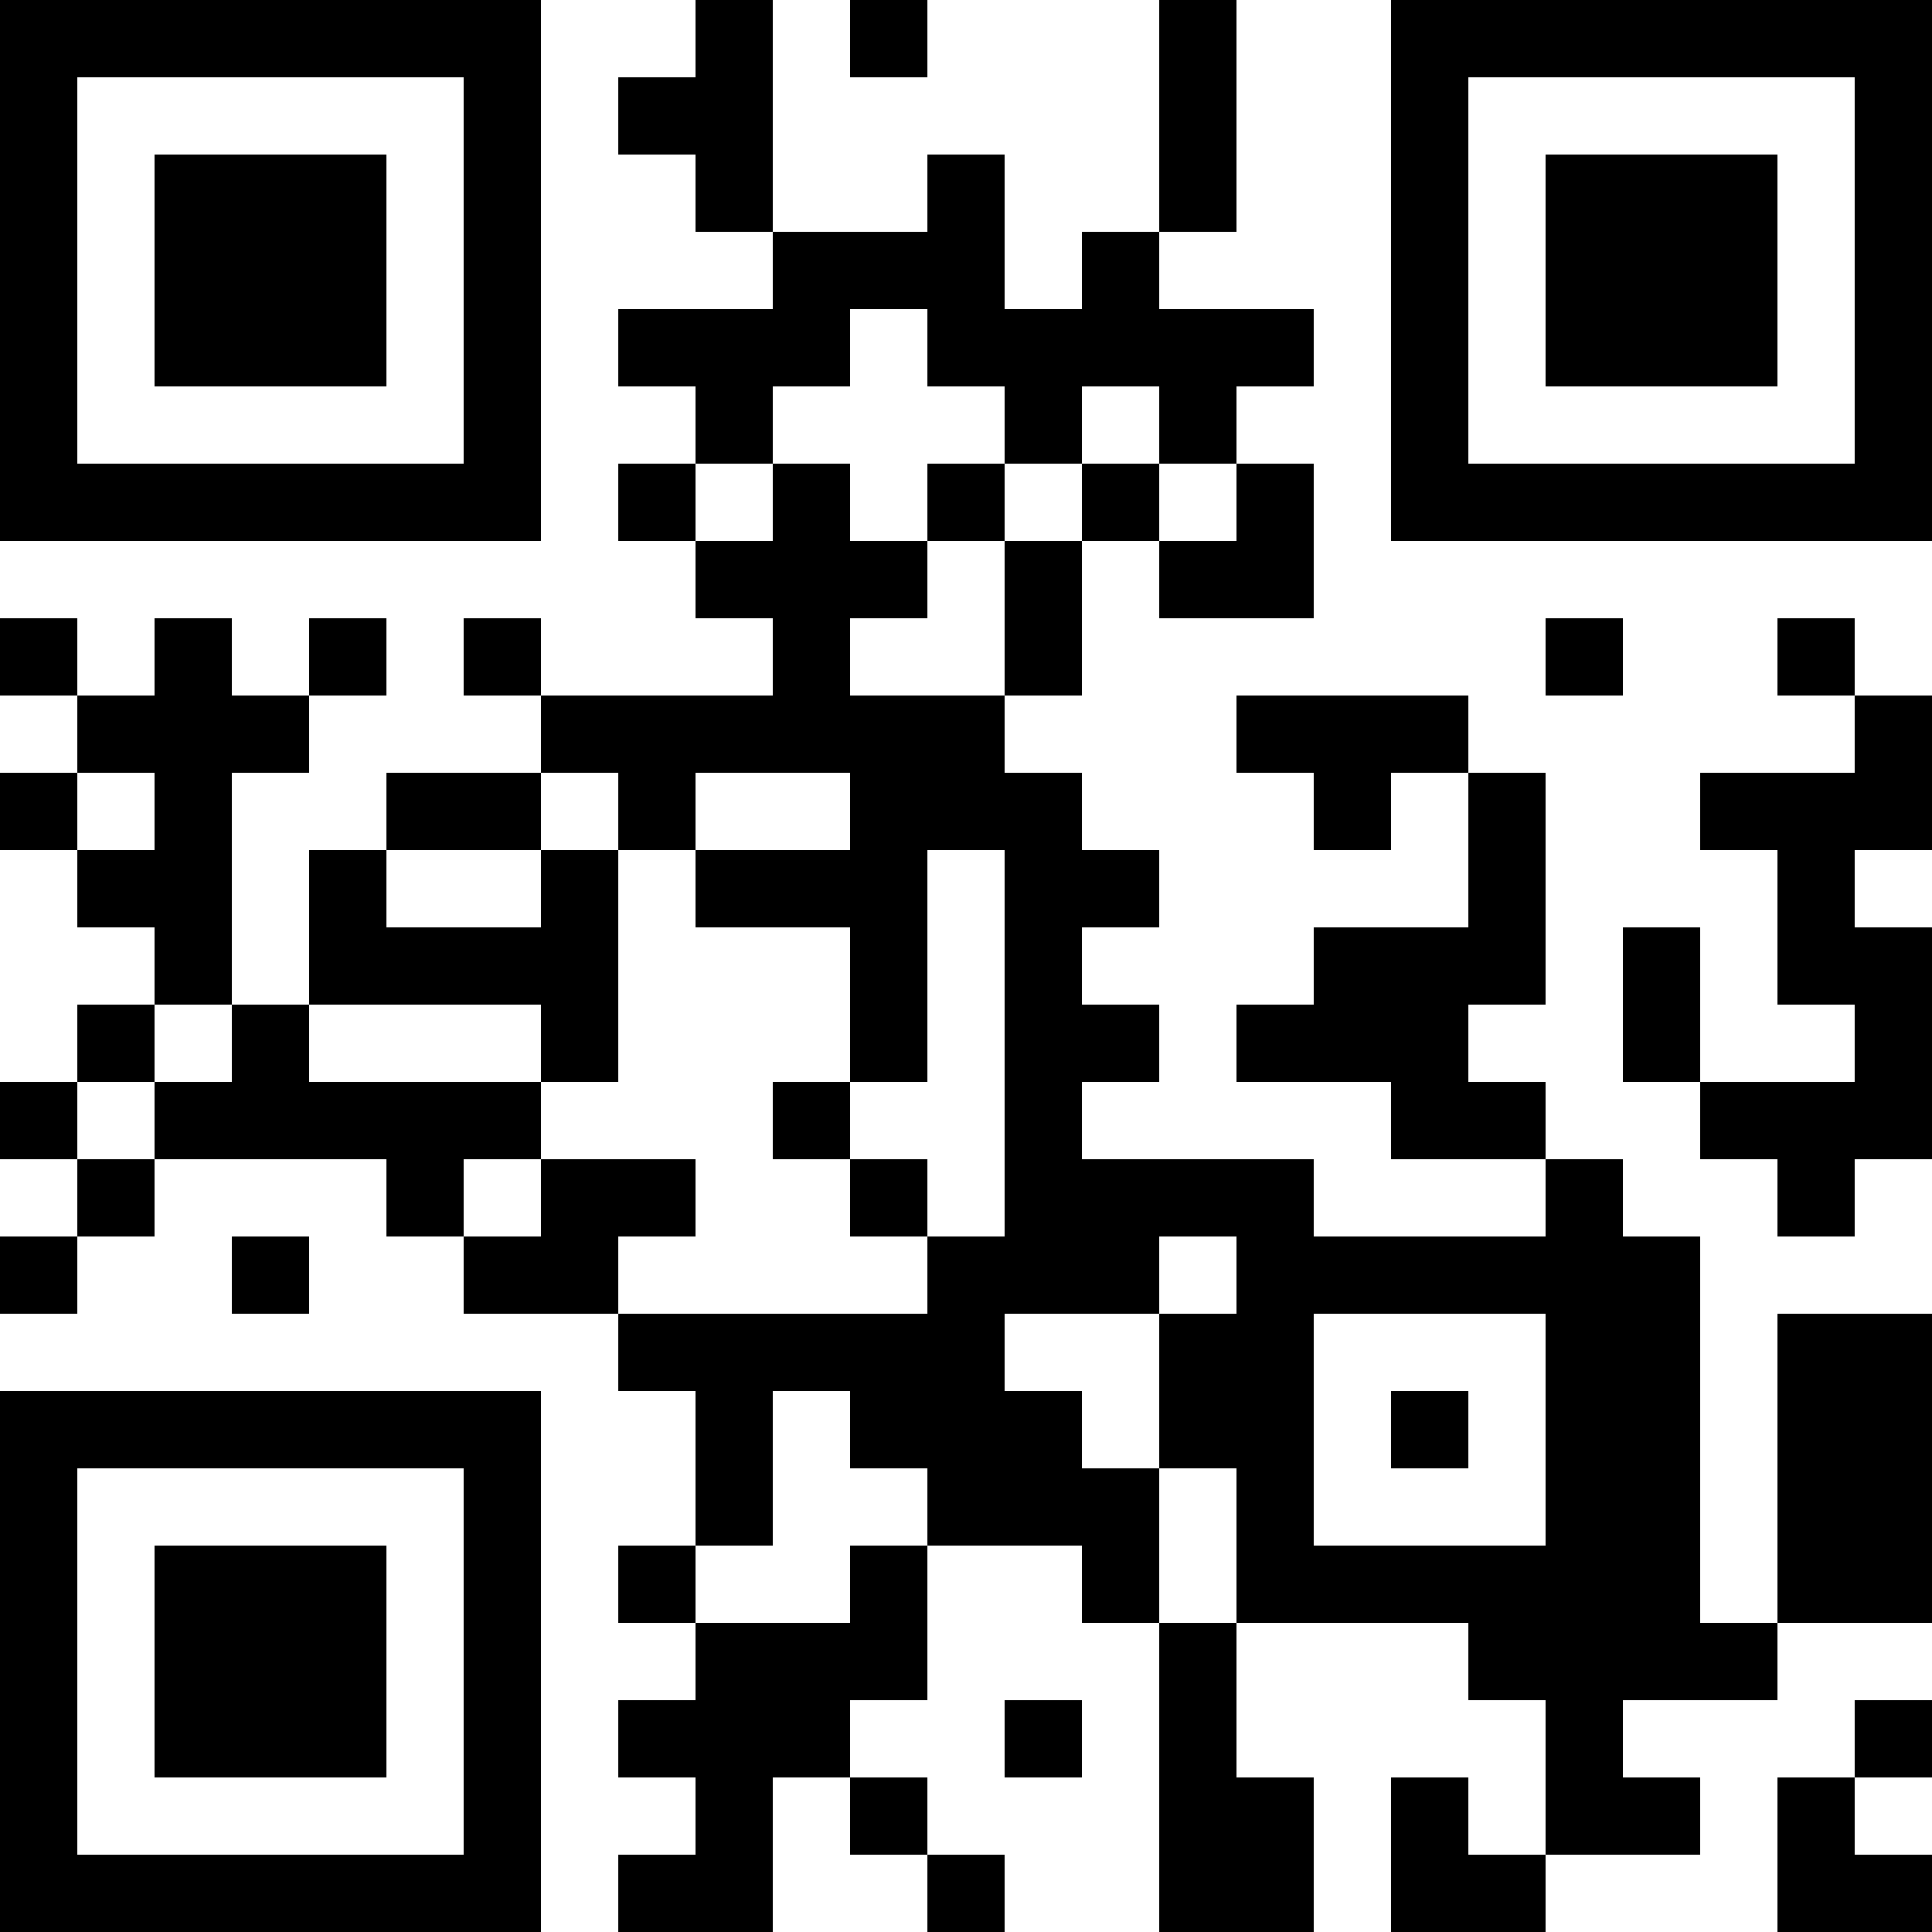
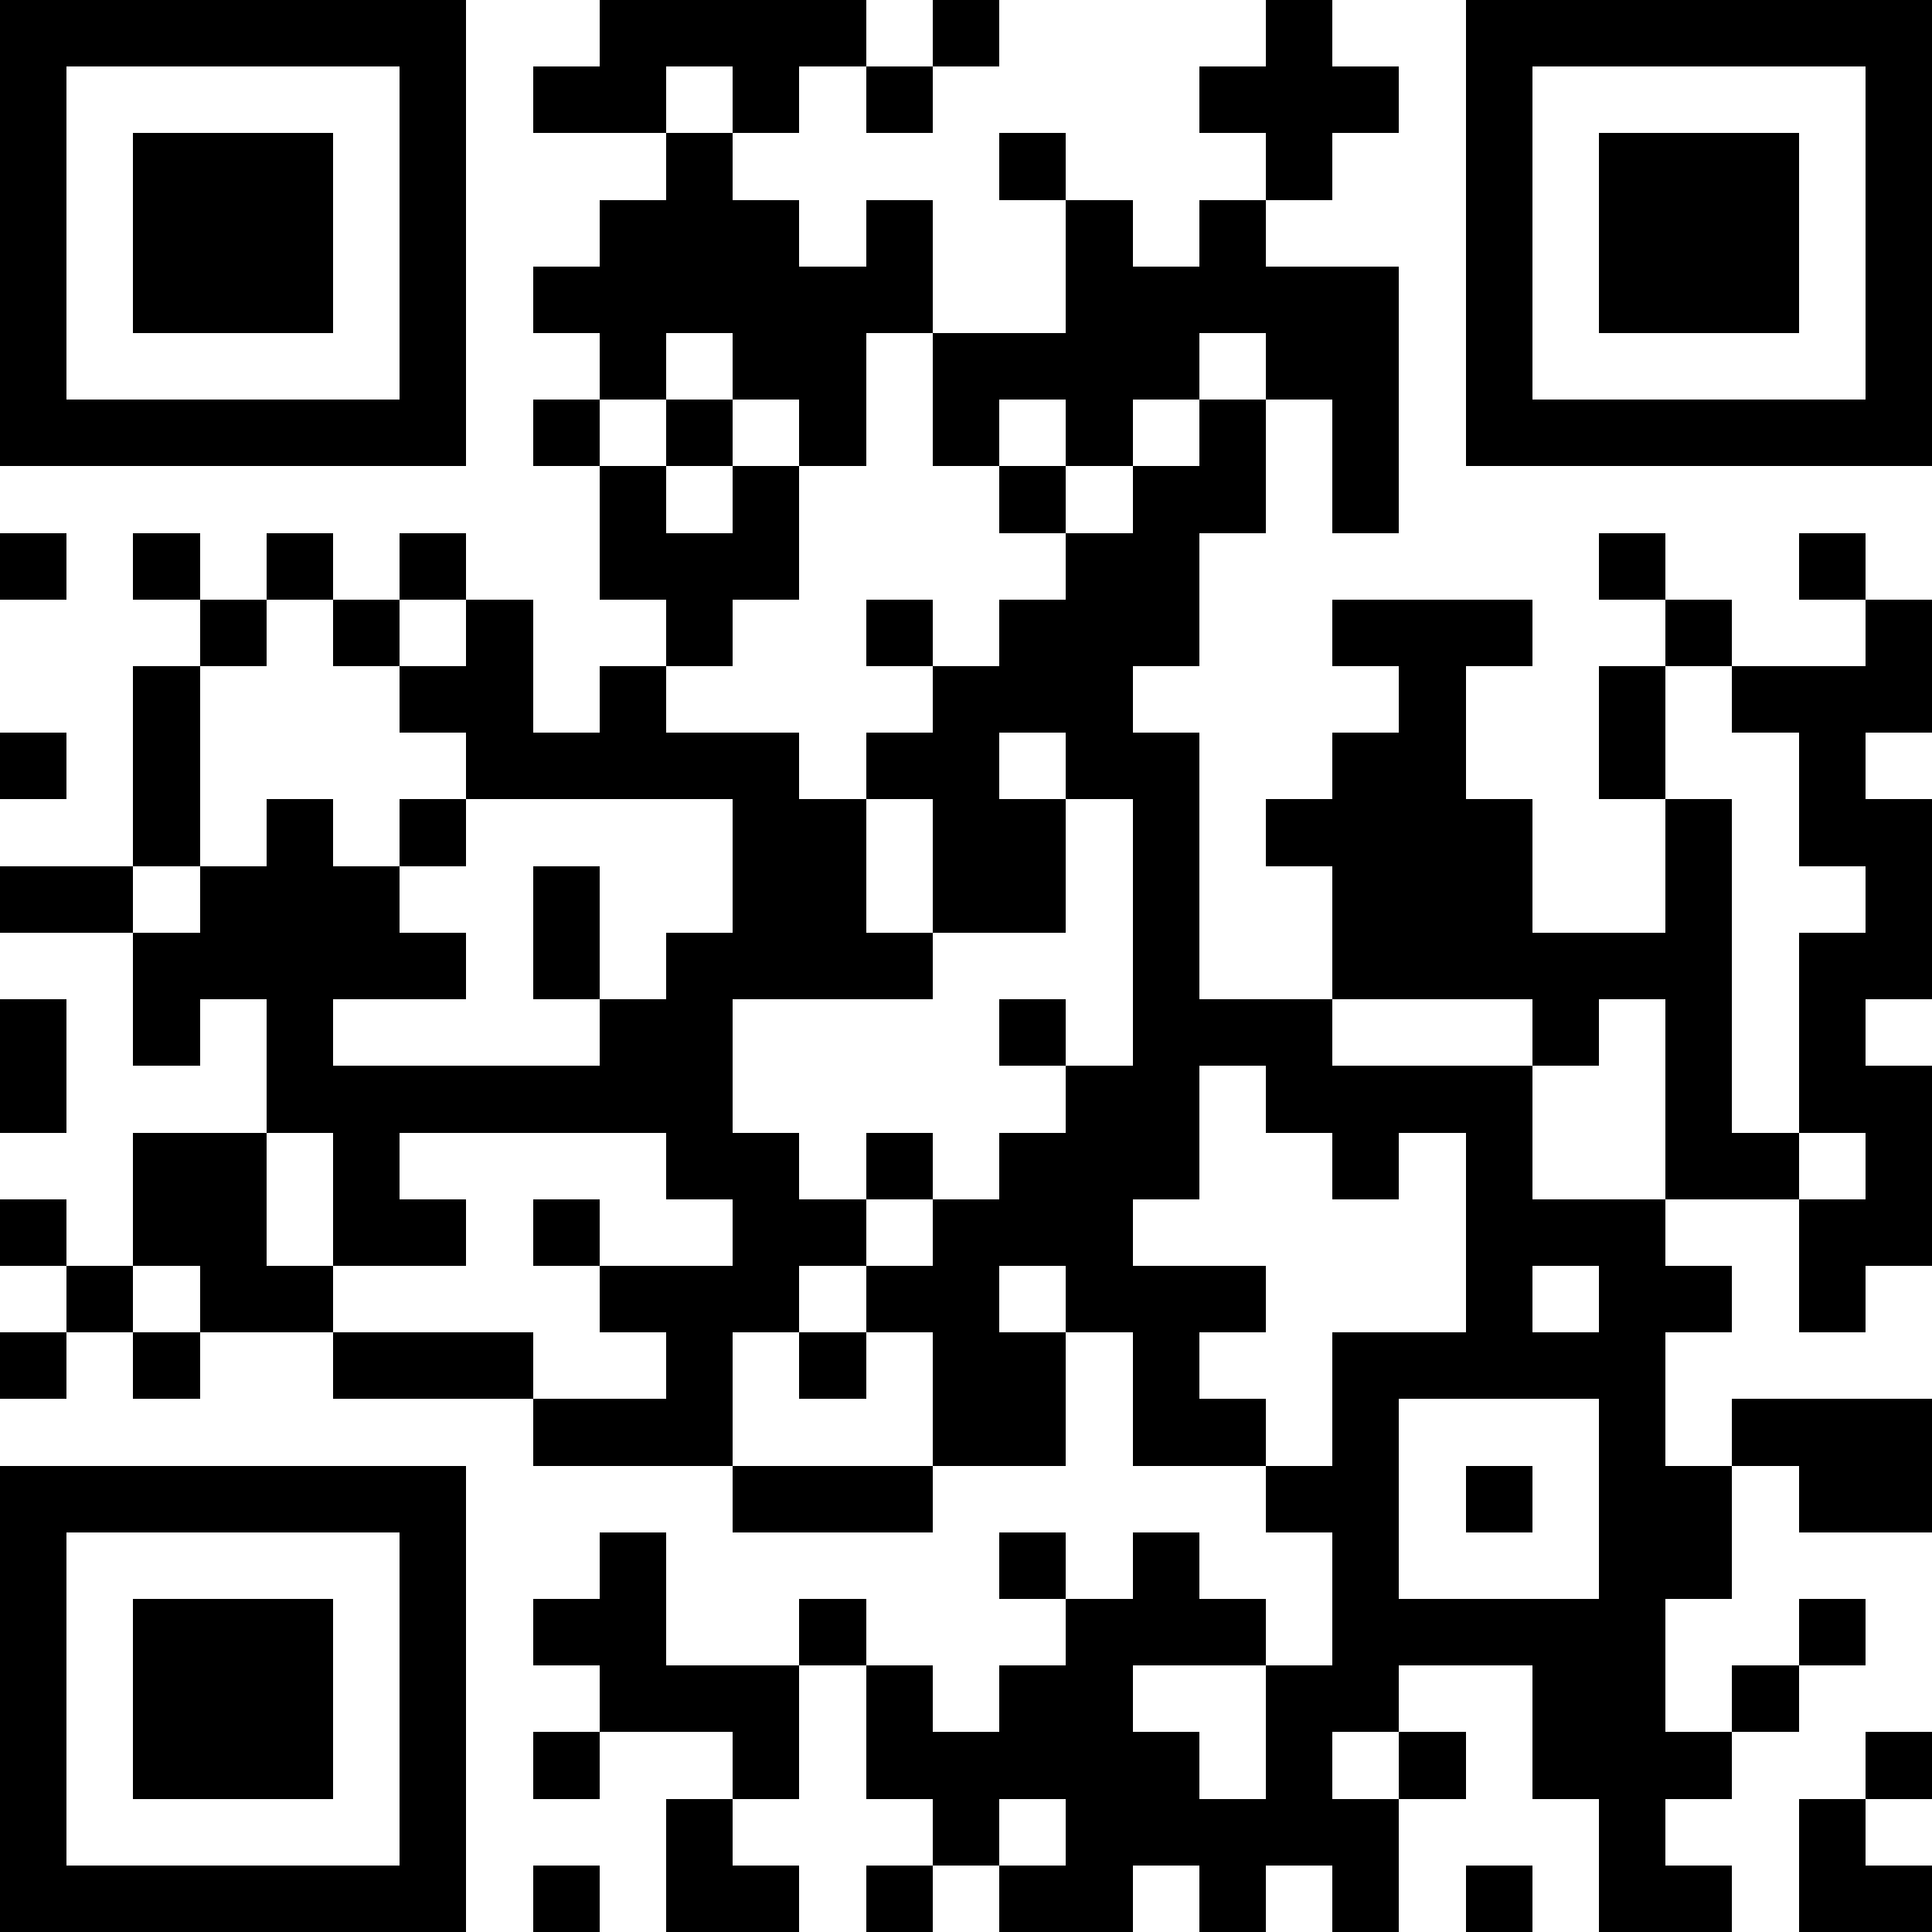
- <svg xmlns="http://www.w3.org/2000/svg" viewBox="0 0 25 25" shape-rendering="crispEdges">
-   <path fill="currentColor" d="M0 0h1v1h-1zM1 0h1v1h-1zM2 0h1v1h-1zM3 0h1v1h-1zM4 0h1v1h-1zM5 0h1v1h-1zM6 0h1v1h-1zM9 0h1v1h-1zM11 0h1v1h-1zM15 0h1v1h-1zM18 0h1v1h-1zM19 0h1v1h-1zM20 0h1v1h-1zM21 0h1v1h-1zM22 0h1v1h-1zM23 0h1v1h-1zM24 0h1v1h-1zM0 1h1v1h-1zM6 1h1v1h-1zM8 1h1v1h-1zM9 1h1v1h-1zM15 1h1v1h-1zM18 1h1v1h-1zM24 1h1v1h-1zM0 2h1v1h-1zM2 2h1v1h-1zM3 2h1v1h-1zM4 2h1v1h-1zM6 2h1v1h-1zM9 2h1v1h-1zM12 2h1v1h-1zM15 2h1v1h-1zM18 2h1v1h-1zM20 2h1v1h-1zM21 2h1v1h-1zM22 2h1v1h-1zM24 2h1v1h-1zM0 3h1v1h-1zM2 3h1v1h-1zM3 3h1v1h-1zM4 3h1v1h-1zM6 3h1v1h-1zM10 3h1v1h-1zM11 3h1v1h-1zM12 3h1v1h-1zM14 3h1v1h-1zM18 3h1v1h-1zM20 3h1v1h-1zM21 3h1v1h-1zM22 3h1v1h-1zM24 3h1v1h-1zM0 4h1v1h-1zM2 4h1v1h-1zM3 4h1v1h-1zM4 4h1v1h-1zM6 4h1v1h-1zM8 4h1v1h-1zM9 4h1v1h-1zM10 4h1v1h-1zM12 4h1v1h-1zM13 4h1v1h-1zM14 4h1v1h-1zM15 4h1v1h-1zM16 4h1v1h-1zM18 4h1v1h-1zM20 4h1v1h-1zM21 4h1v1h-1zM22 4h1v1h-1zM24 4h1v1h-1zM0 5h1v1h-1zM6 5h1v1h-1zM9 5h1v1h-1zM13 5h1v1h-1zM15 5h1v1h-1zM18 5h1v1h-1zM24 5h1v1h-1zM0 6h1v1h-1zM1 6h1v1h-1zM2 6h1v1h-1zM3 6h1v1h-1zM4 6h1v1h-1zM5 6h1v1h-1zM6 6h1v1h-1zM8 6h1v1h-1zM10 6h1v1h-1zM12 6h1v1h-1zM14 6h1v1h-1zM16 6h1v1h-1zM18 6h1v1h-1zM19 6h1v1h-1zM20 6h1v1h-1zM21 6h1v1h-1zM22 6h1v1h-1zM23 6h1v1h-1zM24 6h1v1h-1zM9 7h1v1h-1zM10 7h1v1h-1zM11 7h1v1h-1zM13 7h1v1h-1zM15 7h1v1h-1zM16 7h1v1h-1zM0 8h1v1h-1zM2 8h1v1h-1zM4 8h1v1h-1zM6 8h1v1h-1zM10 8h1v1h-1zM13 8h1v1h-1zM20 8h1v1h-1zM23 8h1v1h-1zM1 9h1v1h-1zM2 9h1v1h-1zM3 9h1v1h-1zM7 9h1v1h-1zM8 9h1v1h-1zM9 9h1v1h-1zM10 9h1v1h-1zM11 9h1v1h-1zM12 9h1v1h-1zM16 9h1v1h-1zM17 9h1v1h-1zM18 9h1v1h-1zM24 9h1v1h-1zM0 10h1v1h-1zM2 10h1v1h-1zM5 10h1v1h-1zM6 10h1v1h-1zM8 10h1v1h-1zM11 10h1v1h-1zM12 10h1v1h-1zM13 10h1v1h-1zM17 10h1v1h-1zM19 10h1v1h-1zM22 10h1v1h-1zM23 10h1v1h-1zM24 10h1v1h-1zM1 11h1v1h-1zM2 11h1v1h-1zM4 11h1v1h-1zM7 11h1v1h-1zM9 11h1v1h-1zM10 11h1v1h-1zM11 11h1v1h-1zM13 11h1v1h-1zM14 11h1v1h-1zM19 11h1v1h-1zM23 11h1v1h-1zM2 12h1v1h-1zM4 12h1v1h-1zM5 12h1v1h-1zM6 12h1v1h-1zM7 12h1v1h-1zM11 12h1v1h-1zM13 12h1v1h-1zM17 12h1v1h-1zM18 12h1v1h-1zM19 12h1v1h-1zM21 12h1v1h-1zM23 12h1v1h-1zM24 12h1v1h-1zM1 13h1v1h-1zM3 13h1v1h-1zM7 13h1v1h-1zM11 13h1v1h-1zM13 13h1v1h-1zM14 13h1v1h-1zM16 13h1v1h-1zM17 13h1v1h-1zM18 13h1v1h-1zM21 13h1v1h-1zM24 13h1v1h-1zM0 14h1v1h-1zM2 14h1v1h-1zM3 14h1v1h-1zM4 14h1v1h-1zM5 14h1v1h-1zM6 14h1v1h-1zM10 14h1v1h-1zM13 14h1v1h-1zM18 14h1v1h-1zM19 14h1v1h-1zM22 14h1v1h-1zM23 14h1v1h-1zM24 14h1v1h-1zM1 15h1v1h-1zM5 15h1v1h-1zM7 15h1v1h-1zM8 15h1v1h-1zM11 15h1v1h-1zM13 15h1v1h-1zM14 15h1v1h-1zM15 15h1v1h-1zM16 15h1v1h-1zM20 15h1v1h-1zM23 15h1v1h-1zM0 16h1v1h-1zM3 16h1v1h-1zM6 16h1v1h-1zM7 16h1v1h-1zM12 16h1v1h-1zM13 16h1v1h-1zM14 16h1v1h-1zM16 16h1v1h-1zM17 16h1v1h-1zM18 16h1v1h-1zM19 16h1v1h-1zM20 16h1v1h-1zM21 16h1v1h-1zM8 17h1v1h-1zM9 17h1v1h-1zM10 17h1v1h-1zM11 17h1v1h-1zM12 17h1v1h-1zM15 17h1v1h-1zM16 17h1v1h-1zM20 17h1v1h-1zM21 17h1v1h-1zM23 17h1v1h-1zM24 17h1v1h-1zM0 18h1v1h-1zM1 18h1v1h-1zM2 18h1v1h-1zM3 18h1v1h-1zM4 18h1v1h-1zM5 18h1v1h-1zM6 18h1v1h-1zM9 18h1v1h-1zM11 18h1v1h-1zM12 18h1v1h-1zM13 18h1v1h-1zM15 18h1v1h-1zM16 18h1v1h-1zM18 18h1v1h-1zM20 18h1v1h-1zM21 18h1v1h-1zM23 18h1v1h-1zM24 18h1v1h-1zM0 19h1v1h-1zM6 19h1v1h-1zM9 19h1v1h-1zM12 19h1v1h-1zM13 19h1v1h-1zM14 19h1v1h-1zM16 19h1v1h-1zM20 19h1v1h-1zM21 19h1v1h-1zM23 19h1v1h-1zM24 19h1v1h-1zM0 20h1v1h-1zM2 20h1v1h-1zM3 20h1v1h-1zM4 20h1v1h-1zM6 20h1v1h-1zM8 20h1v1h-1zM11 20h1v1h-1zM14 20h1v1h-1zM16 20h1v1h-1zM17 20h1v1h-1zM18 20h1v1h-1zM19 20h1v1h-1zM20 20h1v1h-1zM21 20h1v1h-1zM23 20h1v1h-1zM24 20h1v1h-1zM0 21h1v1h-1zM2 21h1v1h-1zM3 21h1v1h-1zM4 21h1v1h-1zM6 21h1v1h-1zM9 21h1v1h-1zM10 21h1v1h-1zM11 21h1v1h-1zM15 21h1v1h-1zM19 21h1v1h-1zM20 21h1v1h-1zM21 21h1v1h-1zM22 21h1v1h-1zM0 22h1v1h-1zM2 22h1v1h-1zM3 22h1v1h-1zM4 22h1v1h-1zM6 22h1v1h-1zM8 22h1v1h-1zM9 22h1v1h-1zM10 22h1v1h-1zM13 22h1v1h-1zM15 22h1v1h-1zM20 22h1v1h-1zM24 22h1v1h-1zM0 23h1v1h-1zM6 23h1v1h-1zM9 23h1v1h-1zM11 23h1v1h-1zM15 23h1v1h-1zM16 23h1v1h-1zM18 23h1v1h-1zM20 23h1v1h-1zM21 23h1v1h-1zM23 23h1v1h-1zM0 24h1v1h-1zM1 24h1v1h-1zM2 24h1v1h-1zM3 24h1v1h-1zM4 24h1v1h-1zM5 24h1v1h-1zM6 24h1v1h-1zM8 24h1v1h-1zM9 24h1v1h-1zM12 24h1v1h-1zM15 24h1v1h-1zM16 24h1v1h-1zM18 24h1v1h-1zM19 24h1v1h-1zM23 24h1v1h-1zM24 24h1v1h-1z" />
+ <svg xmlns="http://www.w3.org/2000/svg" viewBox="0 0 29 29" shape-rendering="crispEdges">
+   <path fill="currentColor" d="M0 0h1v1h-1zM1 0h1v1h-1zM2 0h1v1h-1zM3 0h1v1h-1zM4 0h1v1h-1zM5 0h1v1h-1zM6 0h1v1h-1zM9 0h1v1h-1zM10 0h1v1h-1zM11 0h1v1h-1zM12 0h1v1h-1zM14 0h1v1h-1zM19 0h1v1h-1zM22 0h1v1h-1zM23 0h1v1h-1zM24 0h1v1h-1zM25 0h1v1h-1zM26 0h1v1h-1zM27 0h1v1h-1zM28 0h1v1h-1zM0 1h1v1h-1zM6 1h1v1h-1zM8 1h1v1h-1zM9 1h1v1h-1zM11 1h1v1h-1zM13 1h1v1h-1zM18 1h1v1h-1zM19 1h1v1h-1zM20 1h1v1h-1zM22 1h1v1h-1zM28 1h1v1h-1zM0 2h1v1h-1zM2 2h1v1h-1zM3 2h1v1h-1zM4 2h1v1h-1zM6 2h1v1h-1zM10 2h1v1h-1zM15 2h1v1h-1zM19 2h1v1h-1zM22 2h1v1h-1zM24 2h1v1h-1zM25 2h1v1h-1zM26 2h1v1h-1zM28 2h1v1h-1zM0 3h1v1h-1zM2 3h1v1h-1zM3 3h1v1h-1zM4 3h1v1h-1zM6 3h1v1h-1zM9 3h1v1h-1zM10 3h1v1h-1zM11 3h1v1h-1zM13 3h1v1h-1zM16 3h1v1h-1zM18 3h1v1h-1zM22 3h1v1h-1zM24 3h1v1h-1zM25 3h1v1h-1zM26 3h1v1h-1zM28 3h1v1h-1zM0 4h1v1h-1zM2 4h1v1h-1zM3 4h1v1h-1zM4 4h1v1h-1zM6 4h1v1h-1zM8 4h1v1h-1zM9 4h1v1h-1zM10 4h1v1h-1zM11 4h1v1h-1zM12 4h1v1h-1zM13 4h1v1h-1zM16 4h1v1h-1zM17 4h1v1h-1zM18 4h1v1h-1zM19 4h1v1h-1zM20 4h1v1h-1zM22 4h1v1h-1zM24 4h1v1h-1zM25 4h1v1h-1zM26 4h1v1h-1zM28 4h1v1h-1zM0 5h1v1h-1zM6 5h1v1h-1zM9 5h1v1h-1zM11 5h1v1h-1zM12 5h1v1h-1zM14 5h1v1h-1zM15 5h1v1h-1zM16 5h1v1h-1zM17 5h1v1h-1zM19 5h1v1h-1zM20 5h1v1h-1zM22 5h1v1h-1zM28 5h1v1h-1zM0 6h1v1h-1zM1 6h1v1h-1zM2 6h1v1h-1zM3 6h1v1h-1zM4 6h1v1h-1zM5 6h1v1h-1zM6 6h1v1h-1zM8 6h1v1h-1zM10 6h1v1h-1zM12 6h1v1h-1zM14 6h1v1h-1zM16 6h1v1h-1zM18 6h1v1h-1zM20 6h1v1h-1zM22 6h1v1h-1zM23 6h1v1h-1zM24 6h1v1h-1zM25 6h1v1h-1zM26 6h1v1h-1zM27 6h1v1h-1zM28 6h1v1h-1zM9 7h1v1h-1zM11 7h1v1h-1zM15 7h1v1h-1zM17 7h1v1h-1zM18 7h1v1h-1zM20 7h1v1h-1zM0 8h1v1h-1zM2 8h1v1h-1zM4 8h1v1h-1zM6 8h1v1h-1zM9 8h1v1h-1zM10 8h1v1h-1zM11 8h1v1h-1zM16 8h1v1h-1zM17 8h1v1h-1zM24 8h1v1h-1zM27 8h1v1h-1zM3 9h1v1h-1zM5 9h1v1h-1zM7 9h1v1h-1zM10 9h1v1h-1zM13 9h1v1h-1zM15 9h1v1h-1zM16 9h1v1h-1zM17 9h1v1h-1zM20 9h1v1h-1zM21 9h1v1h-1zM22 9h1v1h-1zM25 9h1v1h-1zM28 9h1v1h-1zM2 10h1v1h-1zM6 10h1v1h-1zM7 10h1v1h-1zM9 10h1v1h-1zM14 10h1v1h-1zM15 10h1v1h-1zM16 10h1v1h-1zM21 10h1v1h-1zM24 10h1v1h-1zM26 10h1v1h-1zM27 10h1v1h-1zM28 10h1v1h-1zM0 11h1v1h-1zM2 11h1v1h-1zM7 11h1v1h-1zM8 11h1v1h-1zM9 11h1v1h-1zM10 11h1v1h-1zM11 11h1v1h-1zM13 11h1v1h-1zM14 11h1v1h-1zM16 11h1v1h-1zM17 11h1v1h-1zM20 11h1v1h-1zM21 11h1v1h-1zM24 11h1v1h-1zM27 11h1v1h-1zM2 12h1v1h-1zM4 12h1v1h-1zM6 12h1v1h-1zM11 12h1v1h-1zM12 12h1v1h-1zM14 12h1v1h-1zM15 12h1v1h-1zM17 12h1v1h-1zM19 12h1v1h-1zM20 12h1v1h-1zM21 12h1v1h-1zM22 12h1v1h-1zM25 12h1v1h-1zM27 12h1v1h-1zM28 12h1v1h-1zM0 13h1v1h-1zM1 13h1v1h-1zM3 13h1v1h-1zM4 13h1v1h-1zM5 13h1v1h-1zM8 13h1v1h-1zM11 13h1v1h-1zM12 13h1v1h-1zM14 13h1v1h-1zM15 13h1v1h-1zM17 13h1v1h-1zM20 13h1v1h-1zM21 13h1v1h-1zM22 13h1v1h-1zM25 13h1v1h-1zM28 13h1v1h-1zM2 14h1v1h-1zM3 14h1v1h-1zM4 14h1v1h-1zM5 14h1v1h-1zM6 14h1v1h-1zM8 14h1v1h-1zM10 14h1v1h-1zM11 14h1v1h-1zM12 14h1v1h-1zM13 14h1v1h-1zM17 14h1v1h-1zM20 14h1v1h-1zM21 14h1v1h-1zM22 14h1v1h-1zM23 14h1v1h-1zM24 14h1v1h-1zM25 14h1v1h-1zM27 14h1v1h-1zM28 14h1v1h-1zM0 15h1v1h-1zM2 15h1v1h-1zM4 15h1v1h-1zM9 15h1v1h-1zM10 15h1v1h-1zM15 15h1v1h-1zM17 15h1v1h-1zM18 15h1v1h-1zM19 15h1v1h-1zM23 15h1v1h-1zM25 15h1v1h-1zM27 15h1v1h-1zM0 16h1v1h-1zM4 16h1v1h-1zM5 16h1v1h-1zM6 16h1v1h-1zM7 16h1v1h-1zM8 16h1v1h-1zM9 16h1v1h-1zM10 16h1v1h-1zM16 16h1v1h-1zM17 16h1v1h-1zM19 16h1v1h-1zM20 16h1v1h-1zM21 16h1v1h-1zM22 16h1v1h-1zM25 16h1v1h-1zM27 16h1v1h-1zM28 16h1v1h-1zM2 17h1v1h-1zM3 17h1v1h-1zM5 17h1v1h-1zM10 17h1v1h-1zM11 17h1v1h-1zM13 17h1v1h-1zM15 17h1v1h-1zM16 17h1v1h-1zM17 17h1v1h-1zM20 17h1v1h-1zM22 17h1v1h-1zM25 17h1v1h-1zM26 17h1v1h-1zM28 17h1v1h-1zM0 18h1v1h-1zM2 18h1v1h-1zM3 18h1v1h-1zM5 18h1v1h-1zM6 18h1v1h-1zM8 18h1v1h-1zM11 18h1v1h-1zM12 18h1v1h-1zM14 18h1v1h-1zM15 18h1v1h-1zM16 18h1v1h-1zM22 18h1v1h-1zM23 18h1v1h-1zM24 18h1v1h-1zM27 18h1v1h-1zM28 18h1v1h-1zM1 19h1v1h-1zM3 19h1v1h-1zM4 19h1v1h-1zM9 19h1v1h-1zM10 19h1v1h-1zM11 19h1v1h-1zM13 19h1v1h-1zM14 19h1v1h-1zM16 19h1v1h-1zM17 19h1v1h-1zM18 19h1v1h-1zM22 19h1v1h-1zM24 19h1v1h-1zM25 19h1v1h-1zM27 19h1v1h-1zM0 20h1v1h-1zM2 20h1v1h-1zM5 20h1v1h-1zM6 20h1v1h-1zM7 20h1v1h-1zM10 20h1v1h-1zM12 20h1v1h-1zM14 20h1v1h-1zM15 20h1v1h-1zM17 20h1v1h-1zM20 20h1v1h-1zM21 20h1v1h-1zM22 20h1v1h-1zM23 20h1v1h-1zM24 20h1v1h-1zM8 21h1v1h-1zM9 21h1v1h-1zM10 21h1v1h-1zM14 21h1v1h-1zM15 21h1v1h-1zM17 21h1v1h-1zM18 21h1v1h-1zM20 21h1v1h-1zM24 21h1v1h-1zM26 21h1v1h-1zM27 21h1v1h-1zM28 21h1v1h-1zM0 22h1v1h-1zM1 22h1v1h-1zM2 22h1v1h-1zM3 22h1v1h-1zM4 22h1v1h-1zM5 22h1v1h-1zM6 22h1v1h-1zM11 22h1v1h-1zM12 22h1v1h-1zM13 22h1v1h-1zM19 22h1v1h-1zM20 22h1v1h-1zM22 22h1v1h-1zM24 22h1v1h-1zM25 22h1v1h-1zM27 22h1v1h-1zM28 22h1v1h-1zM0 23h1v1h-1zM6 23h1v1h-1zM9 23h1v1h-1zM15 23h1v1h-1zM17 23h1v1h-1zM20 23h1v1h-1zM24 23h1v1h-1zM25 23h1v1h-1zM0 24h1v1h-1zM2 24h1v1h-1zM3 24h1v1h-1zM4 24h1v1h-1zM6 24h1v1h-1zM8 24h1v1h-1zM9 24h1v1h-1zM12 24h1v1h-1zM16 24h1v1h-1zM17 24h1v1h-1zM18 24h1v1h-1zM20 24h1v1h-1zM21 24h1v1h-1zM22 24h1v1h-1zM23 24h1v1h-1zM24 24h1v1h-1zM27 24h1v1h-1zM0 25h1v1h-1zM2 25h1v1h-1zM3 25h1v1h-1zM4 25h1v1h-1zM6 25h1v1h-1zM9 25h1v1h-1zM10 25h1v1h-1zM11 25h1v1h-1zM13 25h1v1h-1zM15 25h1v1h-1zM16 25h1v1h-1zM19 25h1v1h-1zM20 25h1v1h-1zM23 25h1v1h-1zM24 25h1v1h-1zM26 25h1v1h-1zM0 26h1v1h-1zM2 26h1v1h-1zM3 26h1v1h-1zM4 26h1v1h-1zM6 26h1v1h-1zM8 26h1v1h-1zM11 26h1v1h-1zM13 26h1v1h-1zM14 26h1v1h-1zM15 26h1v1h-1zM16 26h1v1h-1zM17 26h1v1h-1zM19 26h1v1h-1zM21 26h1v1h-1zM23 26h1v1h-1zM24 26h1v1h-1zM25 26h1v1h-1zM28 26h1v1h-1zM0 27h1v1h-1zM6 27h1v1h-1zM10 27h1v1h-1zM14 27h1v1h-1zM16 27h1v1h-1zM17 27h1v1h-1zM18 27h1v1h-1zM19 27h1v1h-1zM20 27h1v1h-1zM24 27h1v1h-1zM27 27h1v1h-1zM0 28h1v1h-1zM1 28h1v1h-1zM2 28h1v1h-1zM3 28h1v1h-1zM4 28h1v1h-1zM5 28h1v1h-1zM6 28h1v1h-1zM8 28h1v1h-1zM10 28h1v1h-1zM11 28h1v1h-1zM13 28h1v1h-1zM15 28h1v1h-1zM16 28h1v1h-1zM18 28h1v1h-1zM20 28h1v1h-1zM22 28h1v1h-1zM24 28h1v1h-1zM25 28h1v1h-1zM27 28h1v1h-1zM28 28h1v1h-1z" />
</svg>
